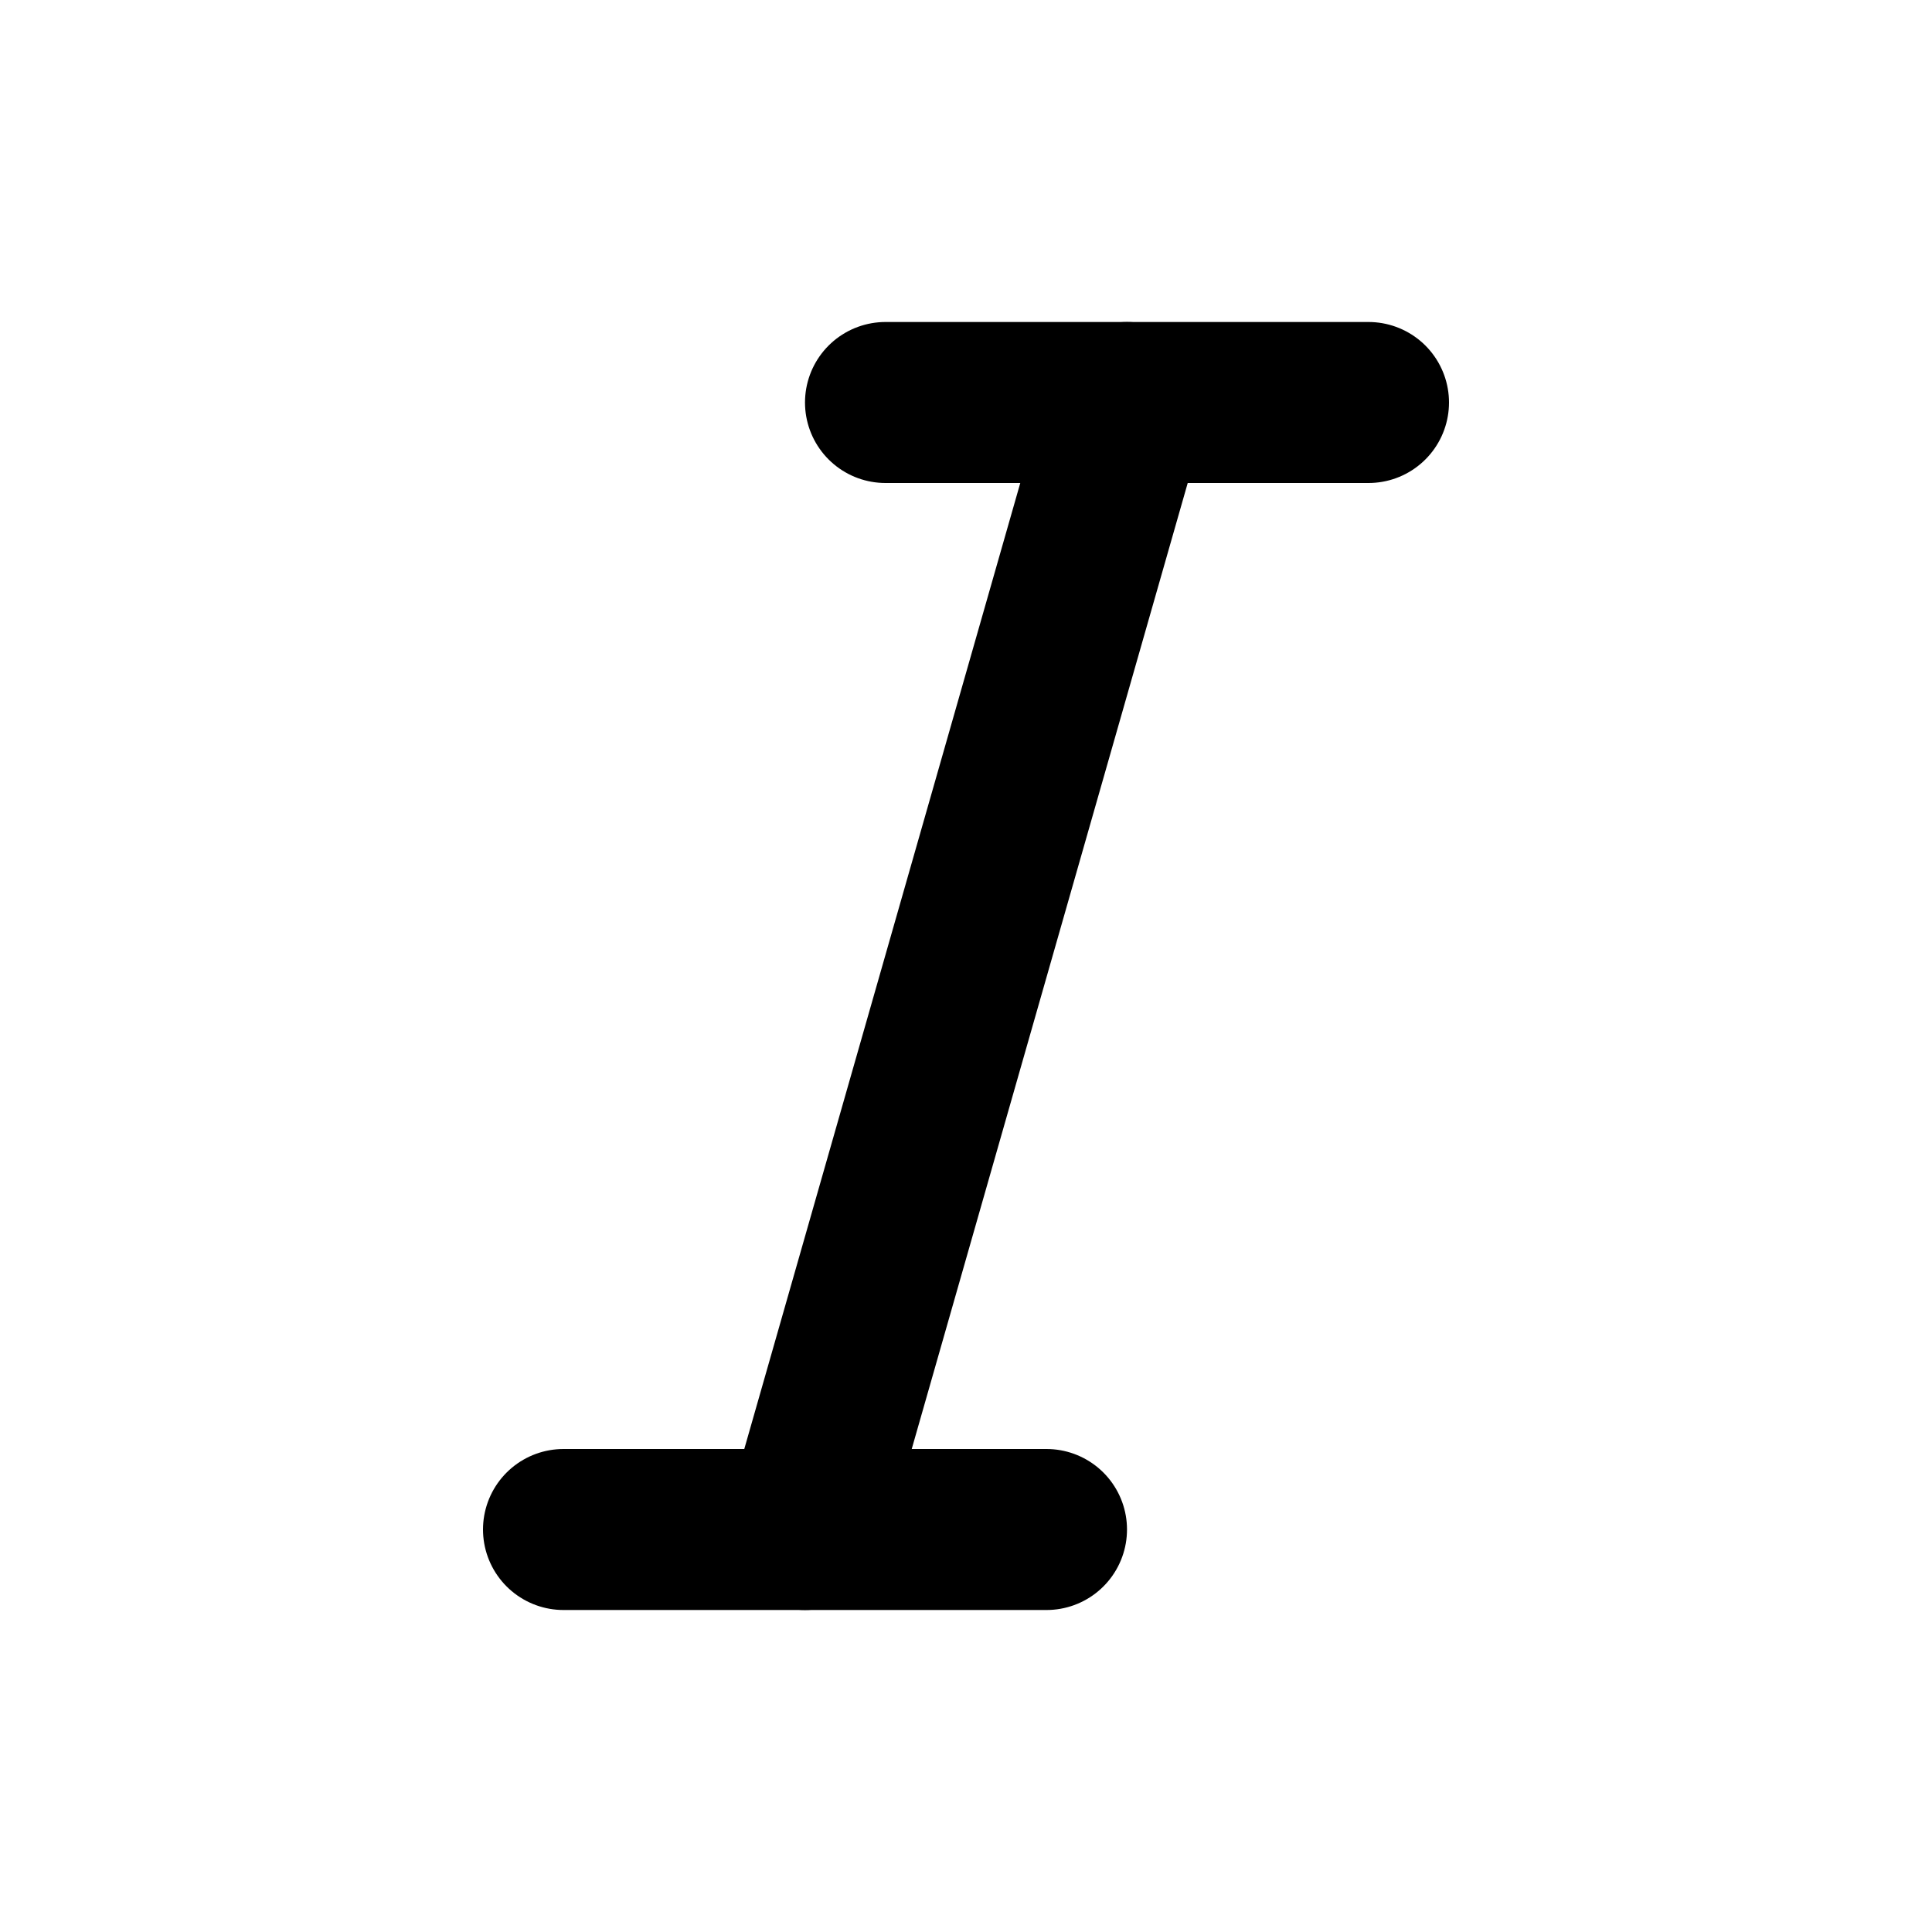
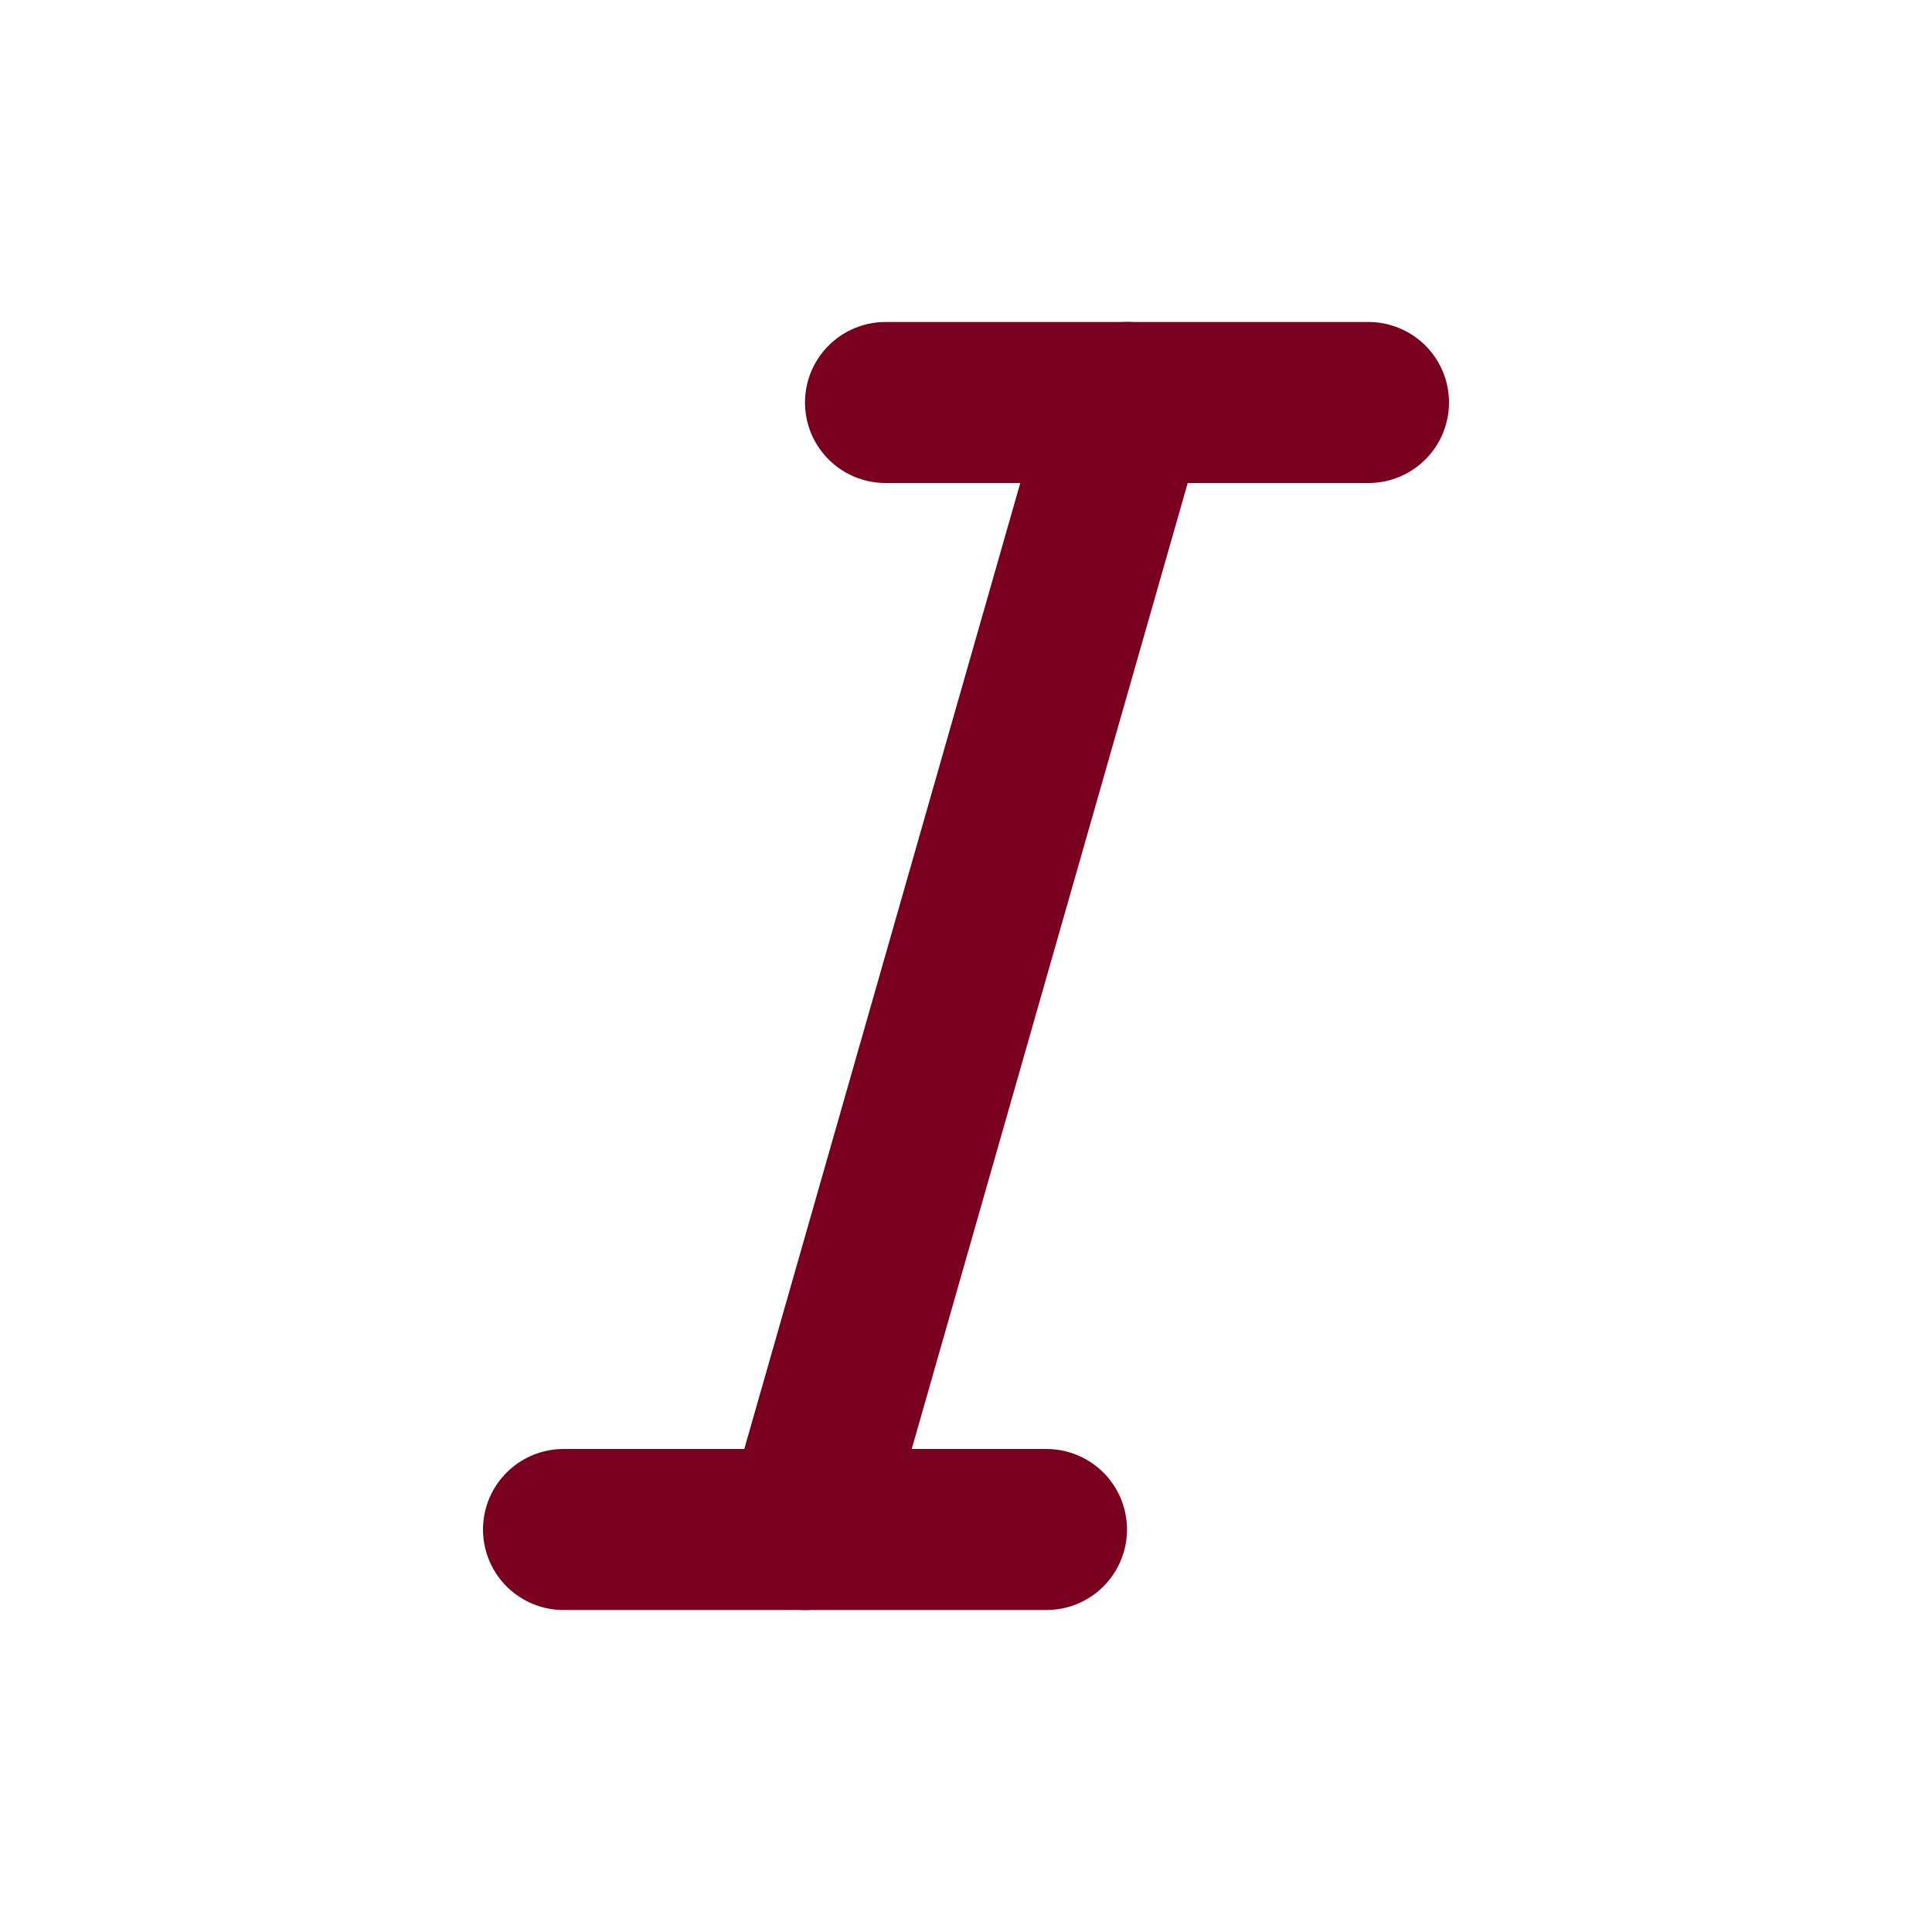
- <svg xmlns="http://www.w3.org/2000/svg" width="24" height="24" viewBox="0 0 24 24" fill="none" stroke="currentColor" stroke-width="2" stroke-linecap="round" stroke-linejoin="round" class="icon icon-tabler icons-tabler-outline icon-tabler-italic">
+ <svg xmlns="http://www.w3.org/2000/svg" width="24" height="24" viewBox="0 0 24 24" fill="none" stroke="#7A0020" stroke-width="2" stroke-linecap="round" stroke-linejoin="round" class="icon icon-tabler icons-tabler-outline icon-tabler-italic">
  <path stroke="none" d="M0 0h24v24H0z" fill="none" />
  <path d="M11 5l6 0" />
  <path d="M7 19l6 0" />
  <path d="M14 5l-4 14" />
</svg>
